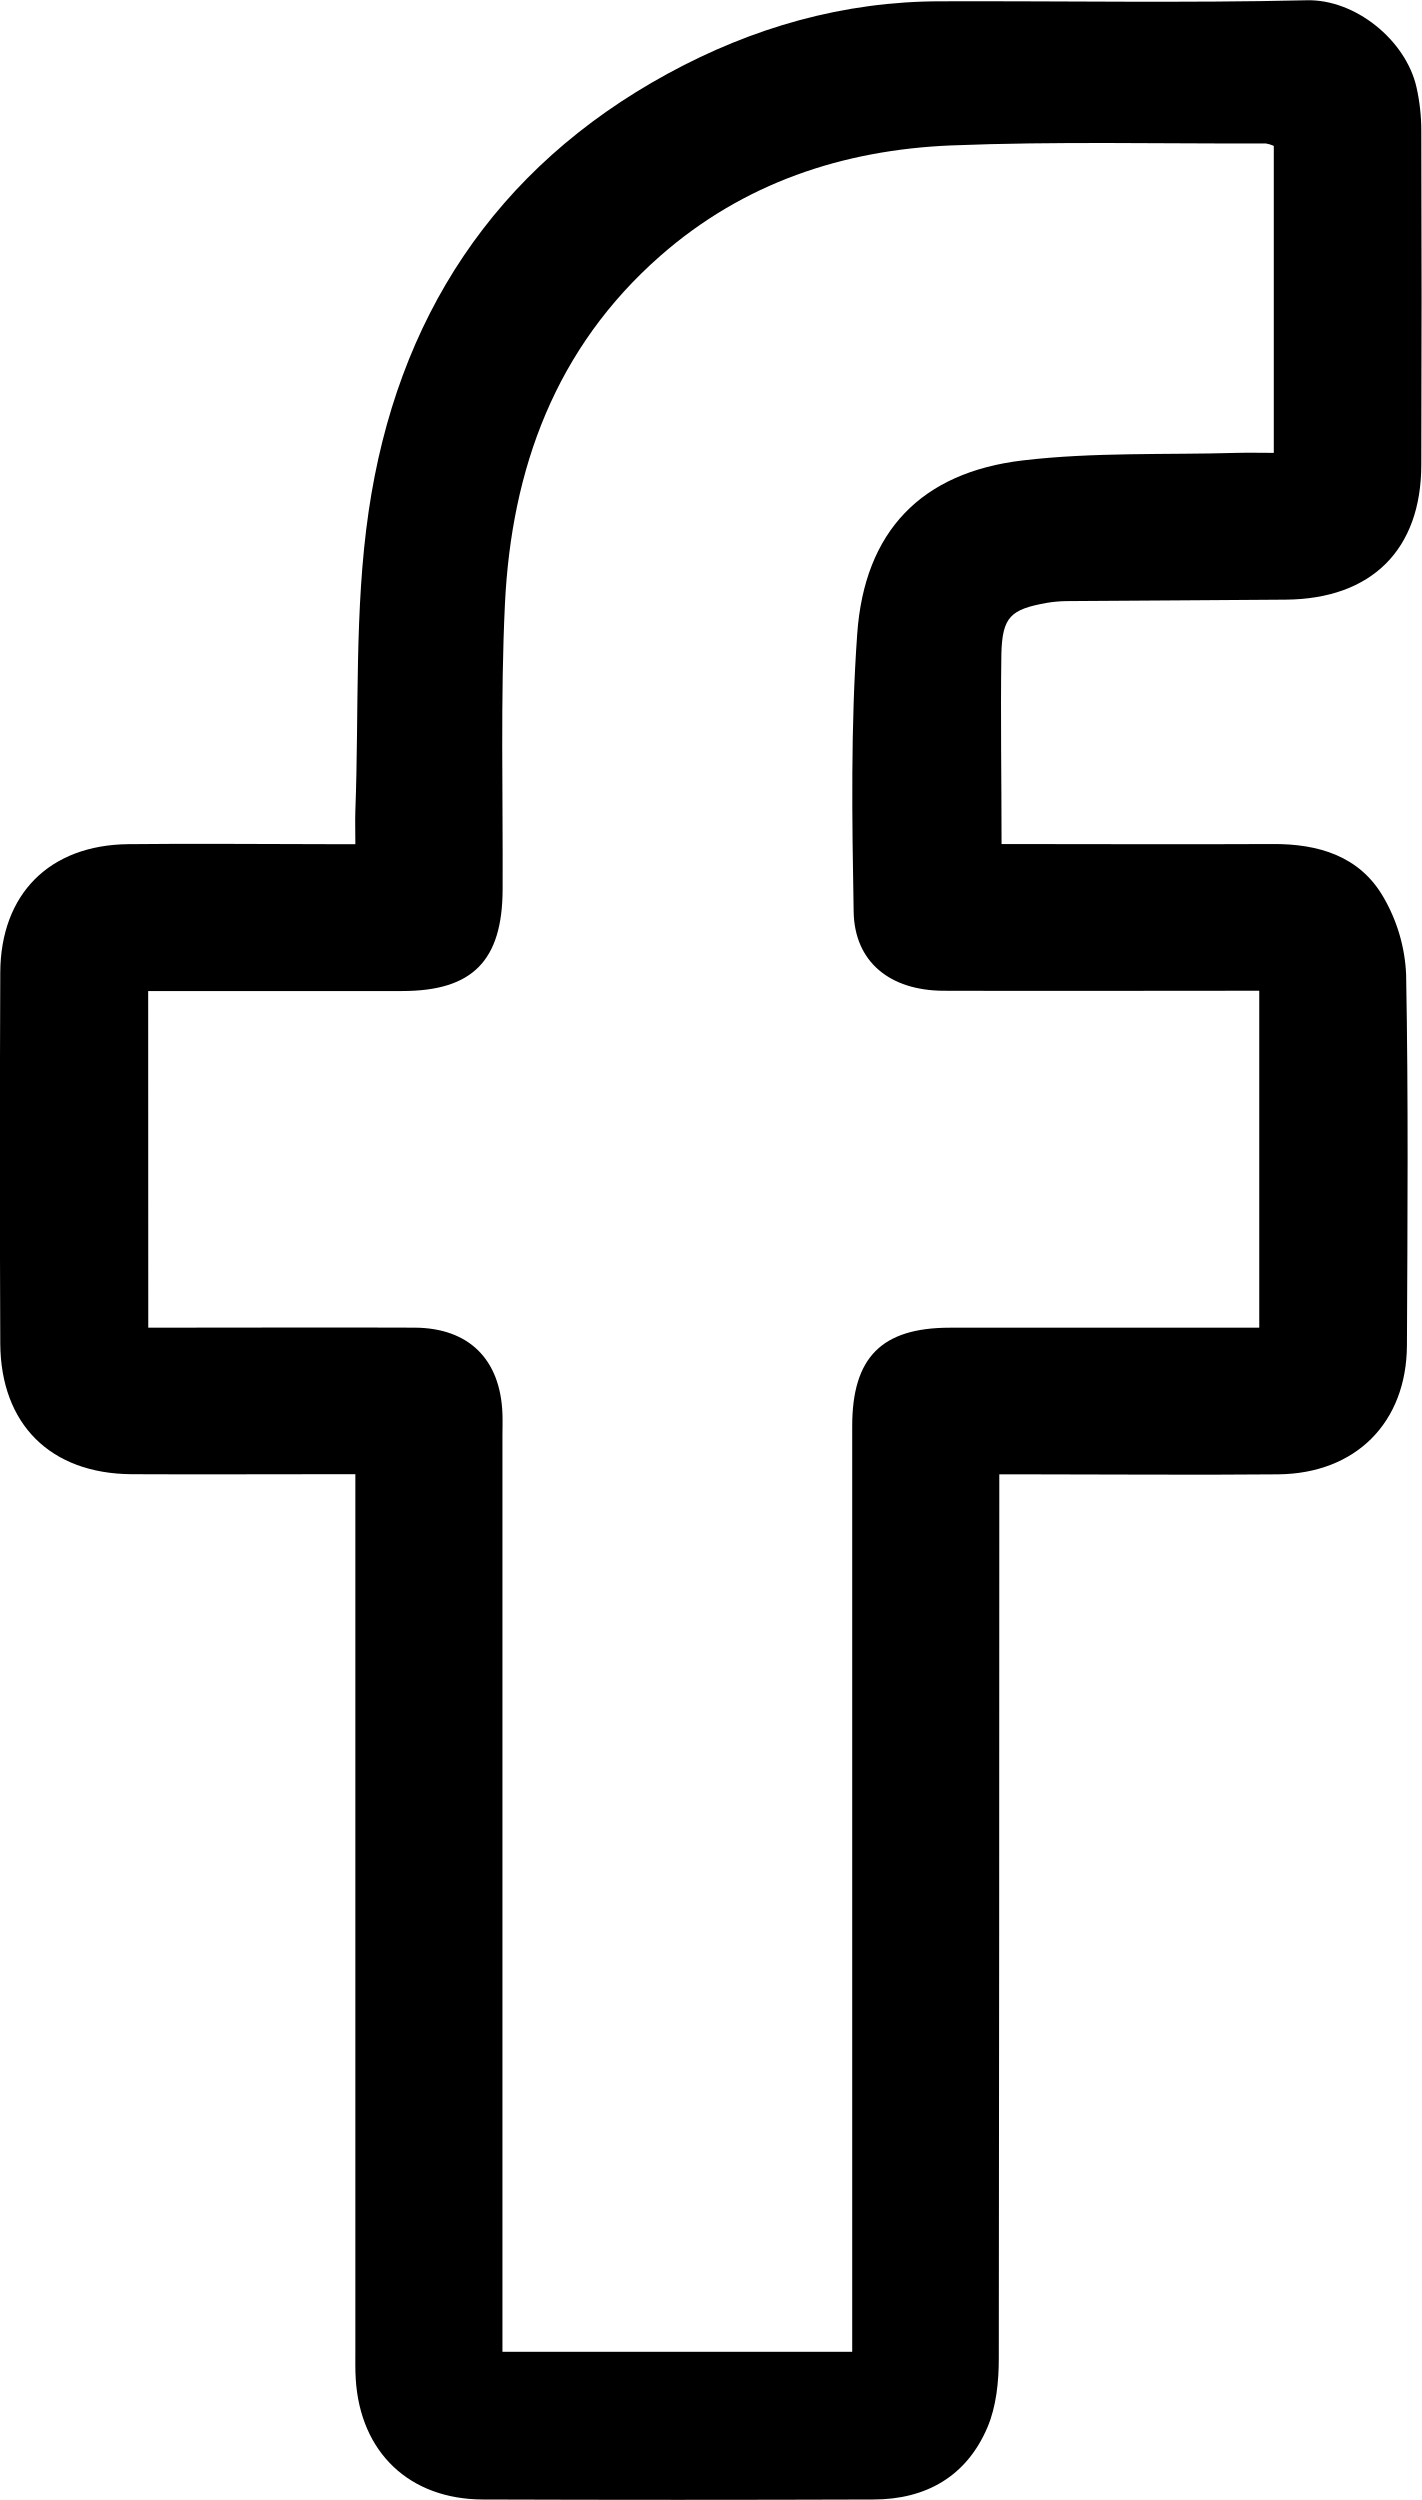
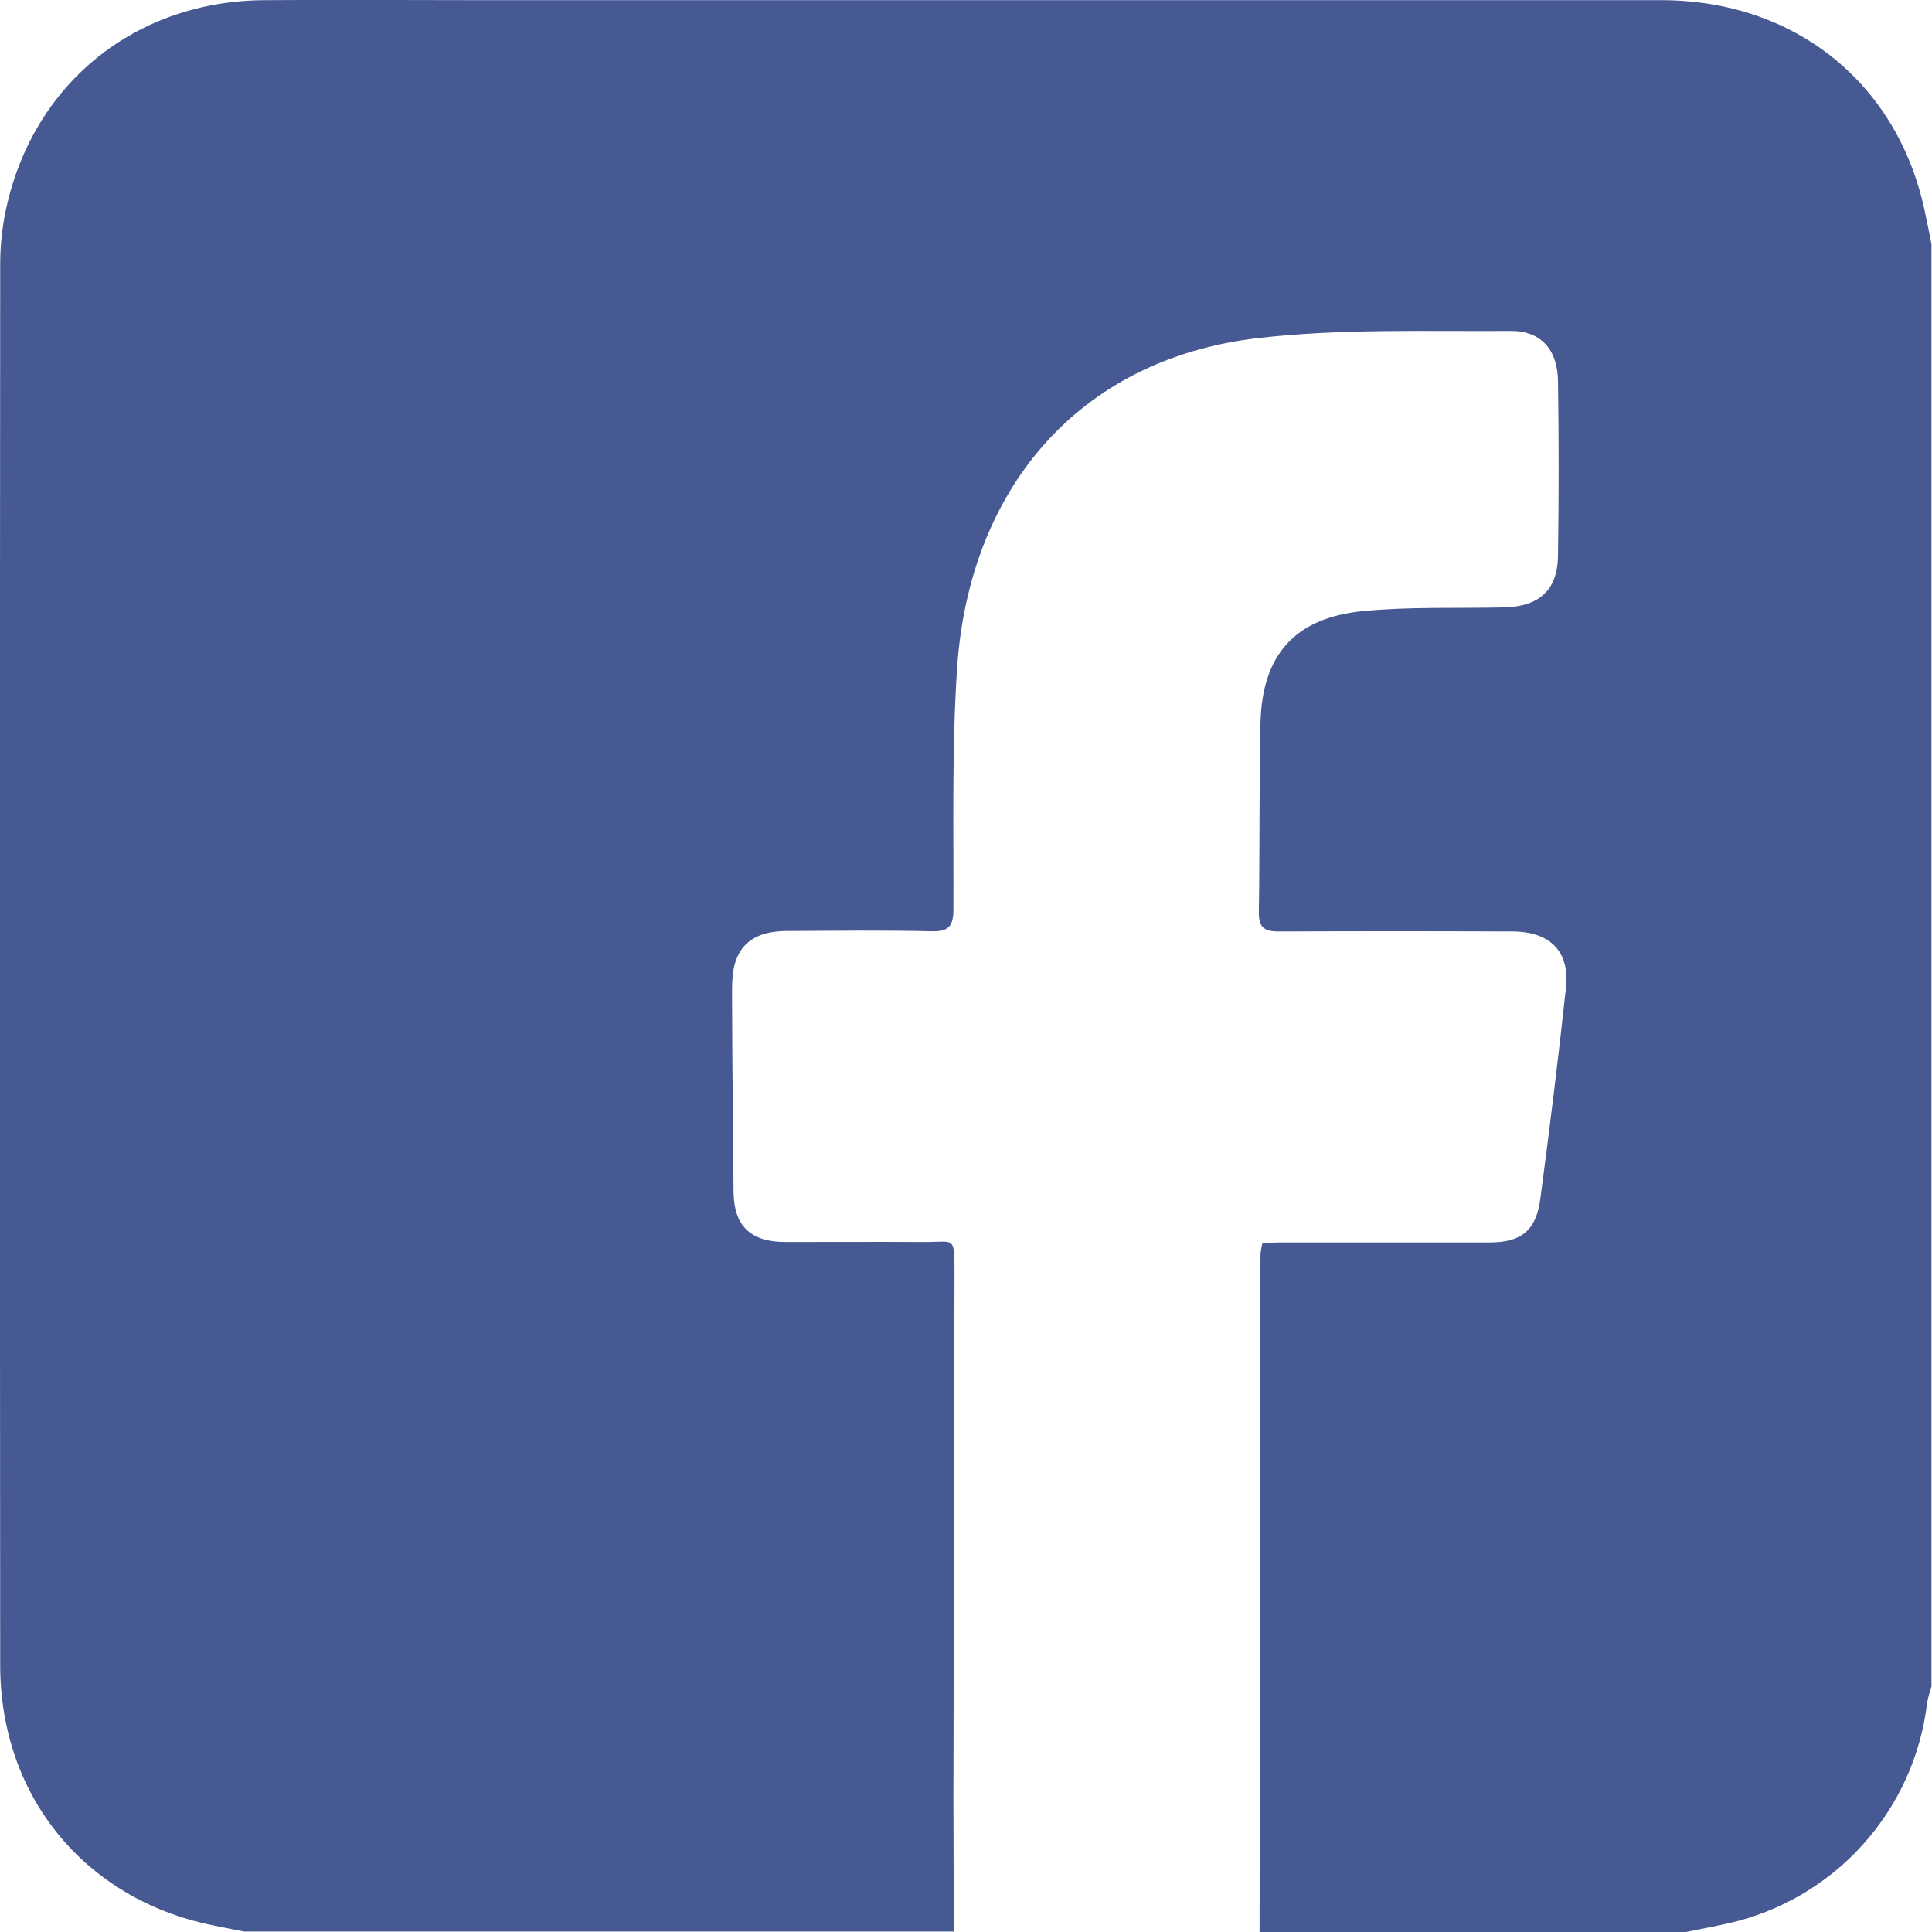
- <svg xmlns="http://www.w3.org/2000/svg" id="Layer_1" data-name="Layer 1" viewBox="0 0 314.92 553.74">
-   <path d="M328.92,202.8c20.41,0,40.22.1,60,0,10.19-.07,19.3,2.66,24.55,11.71a37.24,37.24,0,0,1,5.06,17.18c.51,27.37.31,54.76.18,82.14-.08,17.13-11.34,28.41-28.52,28.58-18.38.17-36.76,0-55.14,0h-6.63v7.24q0,94.31-.11,188.59c0,5.11-.55,10.63-2.51,15.24-4.6,10.84-13.59,16-25.29,16q-43.25.15-86.49,0c-16.29-.06-27.11-10.43-28.14-26.6-.14-2.15-.09-4.32-.09-6.48q0-93.21,0-186.43v-7.59h-6.29c-14.41,0-28.83.07-43.25,0-18-.11-29-11.06-29.11-28.95q-.17-41.07,0-82.14c.08-17.43,10.9-28.27,28.33-28.46,14.59-.17,29.19,0,43.78,0h6.54c0-2.87-.08-5.16,0-7.44.83-22.11-.24-44.49,2.94-66.25,6.22-42.57,27.78-76,66.3-97,18.74-10.21,38.89-16,60.41-16,27-.09,54.07.4,81.08-.23,10.75-.26,21.92,8.82,24.3,19.23a43.87,43.87,0,0,1,1.07,9.63q.13,37,0,74c0,18.82-11,29.74-30,29.9-16,.14-32.07.19-48.11.32a28.88,28.88,0,0,0-4.83.39c-8,1.44-9.87,3.06-10.07,11.34C328.68,174.5,328.92,188.32,328.92,202.8Zm-189,107.12h6.57c17.48,0,35-.07,52.44,0,12,.07,19,7,19.44,19.08.06,1.62,0,3.24,0,4.87V536.77h77.47v-7.21q0-98.91,0-197.8c0-15.26,6.52-21.82,21.62-21.83q31.36,0,62.72,0H386V235.3h-6.13c-21.26,0-42.53.07-63.8,0-11.85-.05-19.71-6.35-19.91-17.5-.36-20.51-.67-41.12.79-61.55,1.61-22.7,14.16-35.76,36.67-38.42,15.67-1.85,31.62-1.22,47.45-1.67,2.65-.07,5.3,0,8.15,0v-68a7.08,7.08,0,0,0-1.74-.53c-23.25.07-46.52-.49-69.73.43-24,1-46,8.32-64.39,24.44-23.25,20.4-33,47.17-34.44,77.16-1,21-.42,42.14-.51,63.22-.07,15.77-6.65,22.47-22.24,22.48H139.9Z" transform="translate(-107.08 -15.85)" />
+ <svg xmlns="http://www.w3.org/2000/svg" id="Layer_1" data-name="Layer 1" viewBox="0 0 515.68 515.82">
+   <defs>
+     <style>.cls-1{fill:#475993;}</style>
+   </defs>
+   <path class="cls-1" d="M527.84,77.31V462.39a30.25,30.25,0,0,0-1.15,4.29,68.64,68.64,0,0,1-53.17,58.94c-3.72.82-7.46,1.53-11.19,2.29H348.45q.1-90.45.24-180.9a18.48,18.48,0,0,1,.52-3c1.74-.08,3.23-.2,4.72-.2,18.64,0,37.28,0,55.92,0,8.44,0,12.43-3.16,13.55-11.6,2.49-18.76,4.82-37.56,6.85-56.38,1.05-9.7-4.19-15-14.24-15.05q-31.25-.13-62.48,0c-3.89,0-5.33-1.13-5.27-5.14.26-16.79.06-33.59.43-50.38.4-18.22,9.05-28.16,27.23-30,12.49-1.23,25.14-.72,37.72-1,9.35-.18,14.34-4.54,14.48-13.65q.36-23.41,0-46.86c-.14-8.34-4.55-13.36-12.64-13.3-22.47.16-45.13-.67-67.36,1.9-48.71,5.62-77.23,41.11-80.41,87.93-1.45,21.41-.91,43-1,64.45,0,4.49-1.08,6.13-5.83,6-12.75-.31-25.52-.13-38.28-.08-6.05,0-11.6,1.49-13.92,7.76-1.07,2.89-1.07,6.27-1.07,9.43.05,17.47.24,34.93.4,52.4.08,9.1,4.46,13.41,13.71,13.45,12.43,0,24.86-.06,37.28,0,7.85.06,8-1.78,8,7.74q-.17,70.54-.29,141.09c0,11.76.09,23.51.13,35.27H77.34c-2.92-.58-5.86-1.14-8.78-1.75C34.69,519,12.24,491.59,12.21,456.73q-.14-187,0-374a70.49,70.49,0,0,1,1.49-14.49c7.15-33.74,34.43-55.88,69.05-56.11,19-.13,38,0,56.94,0q158,0,315.94,0c35.69,0,63.17,22.08,70.43,56.38C526.71,71.44,527.26,74.38,527.84,77.31Z" transform="translate(-12.16 -12.09)" />
</svg>
